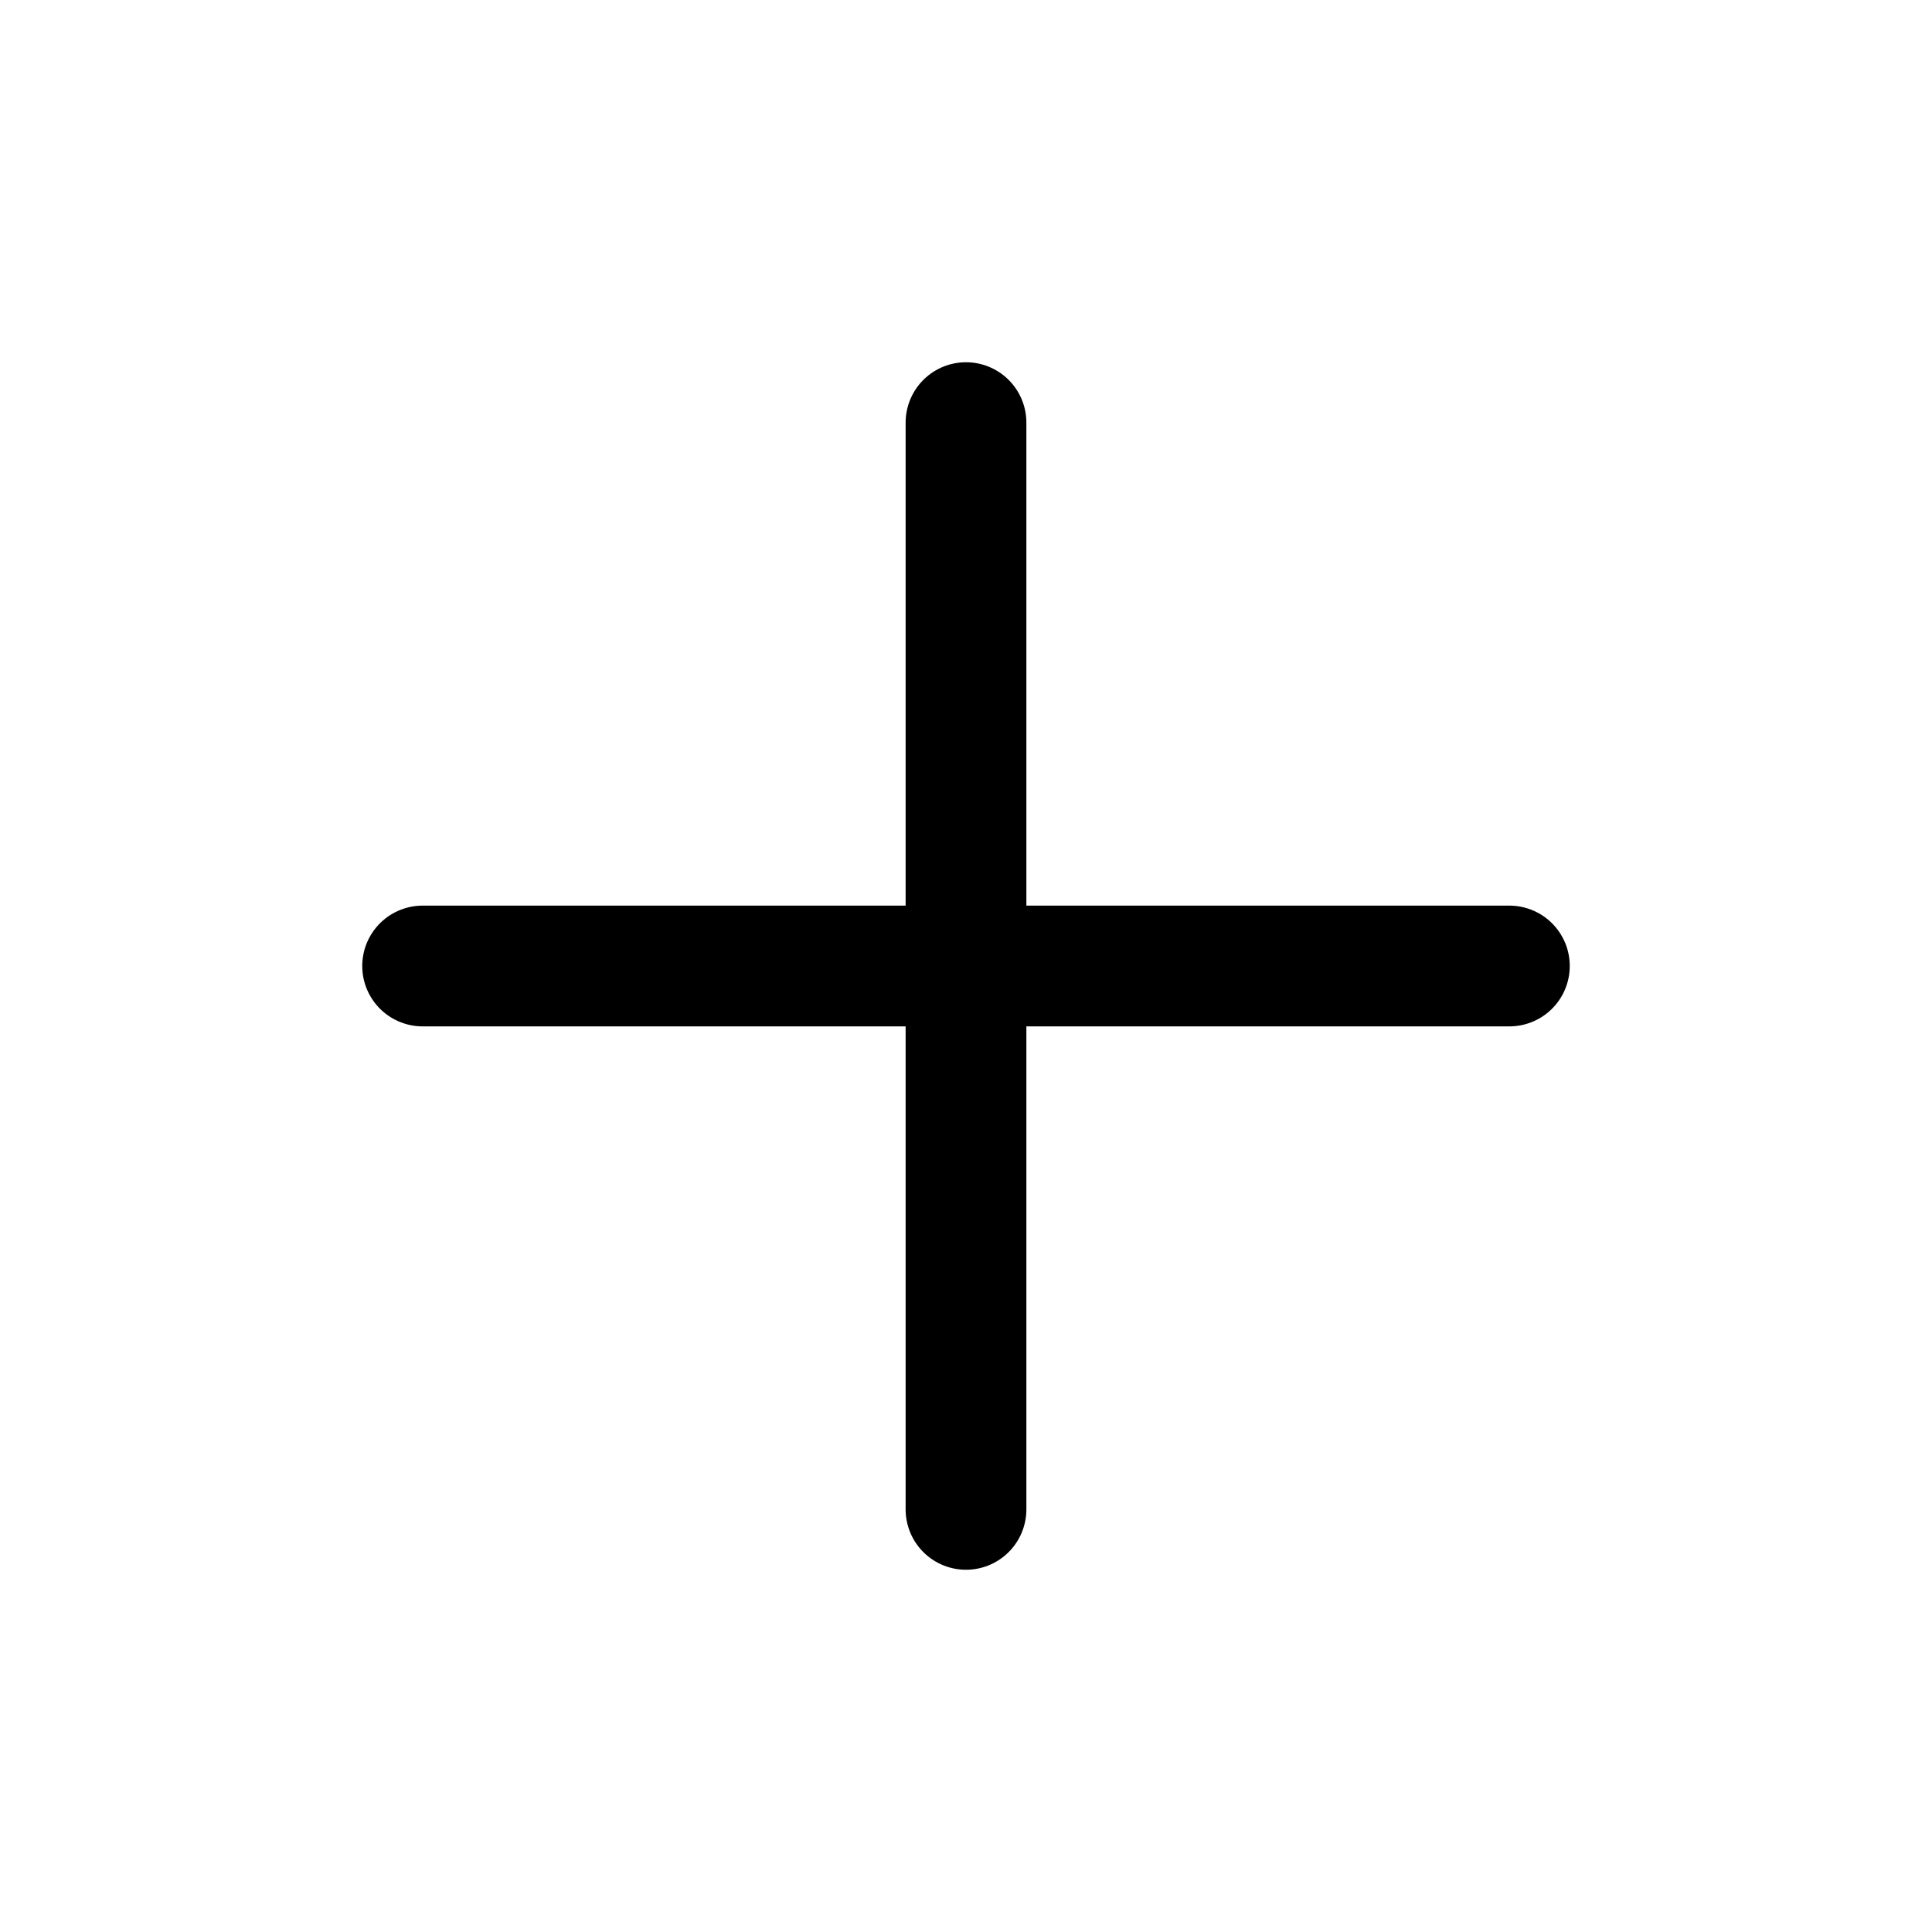
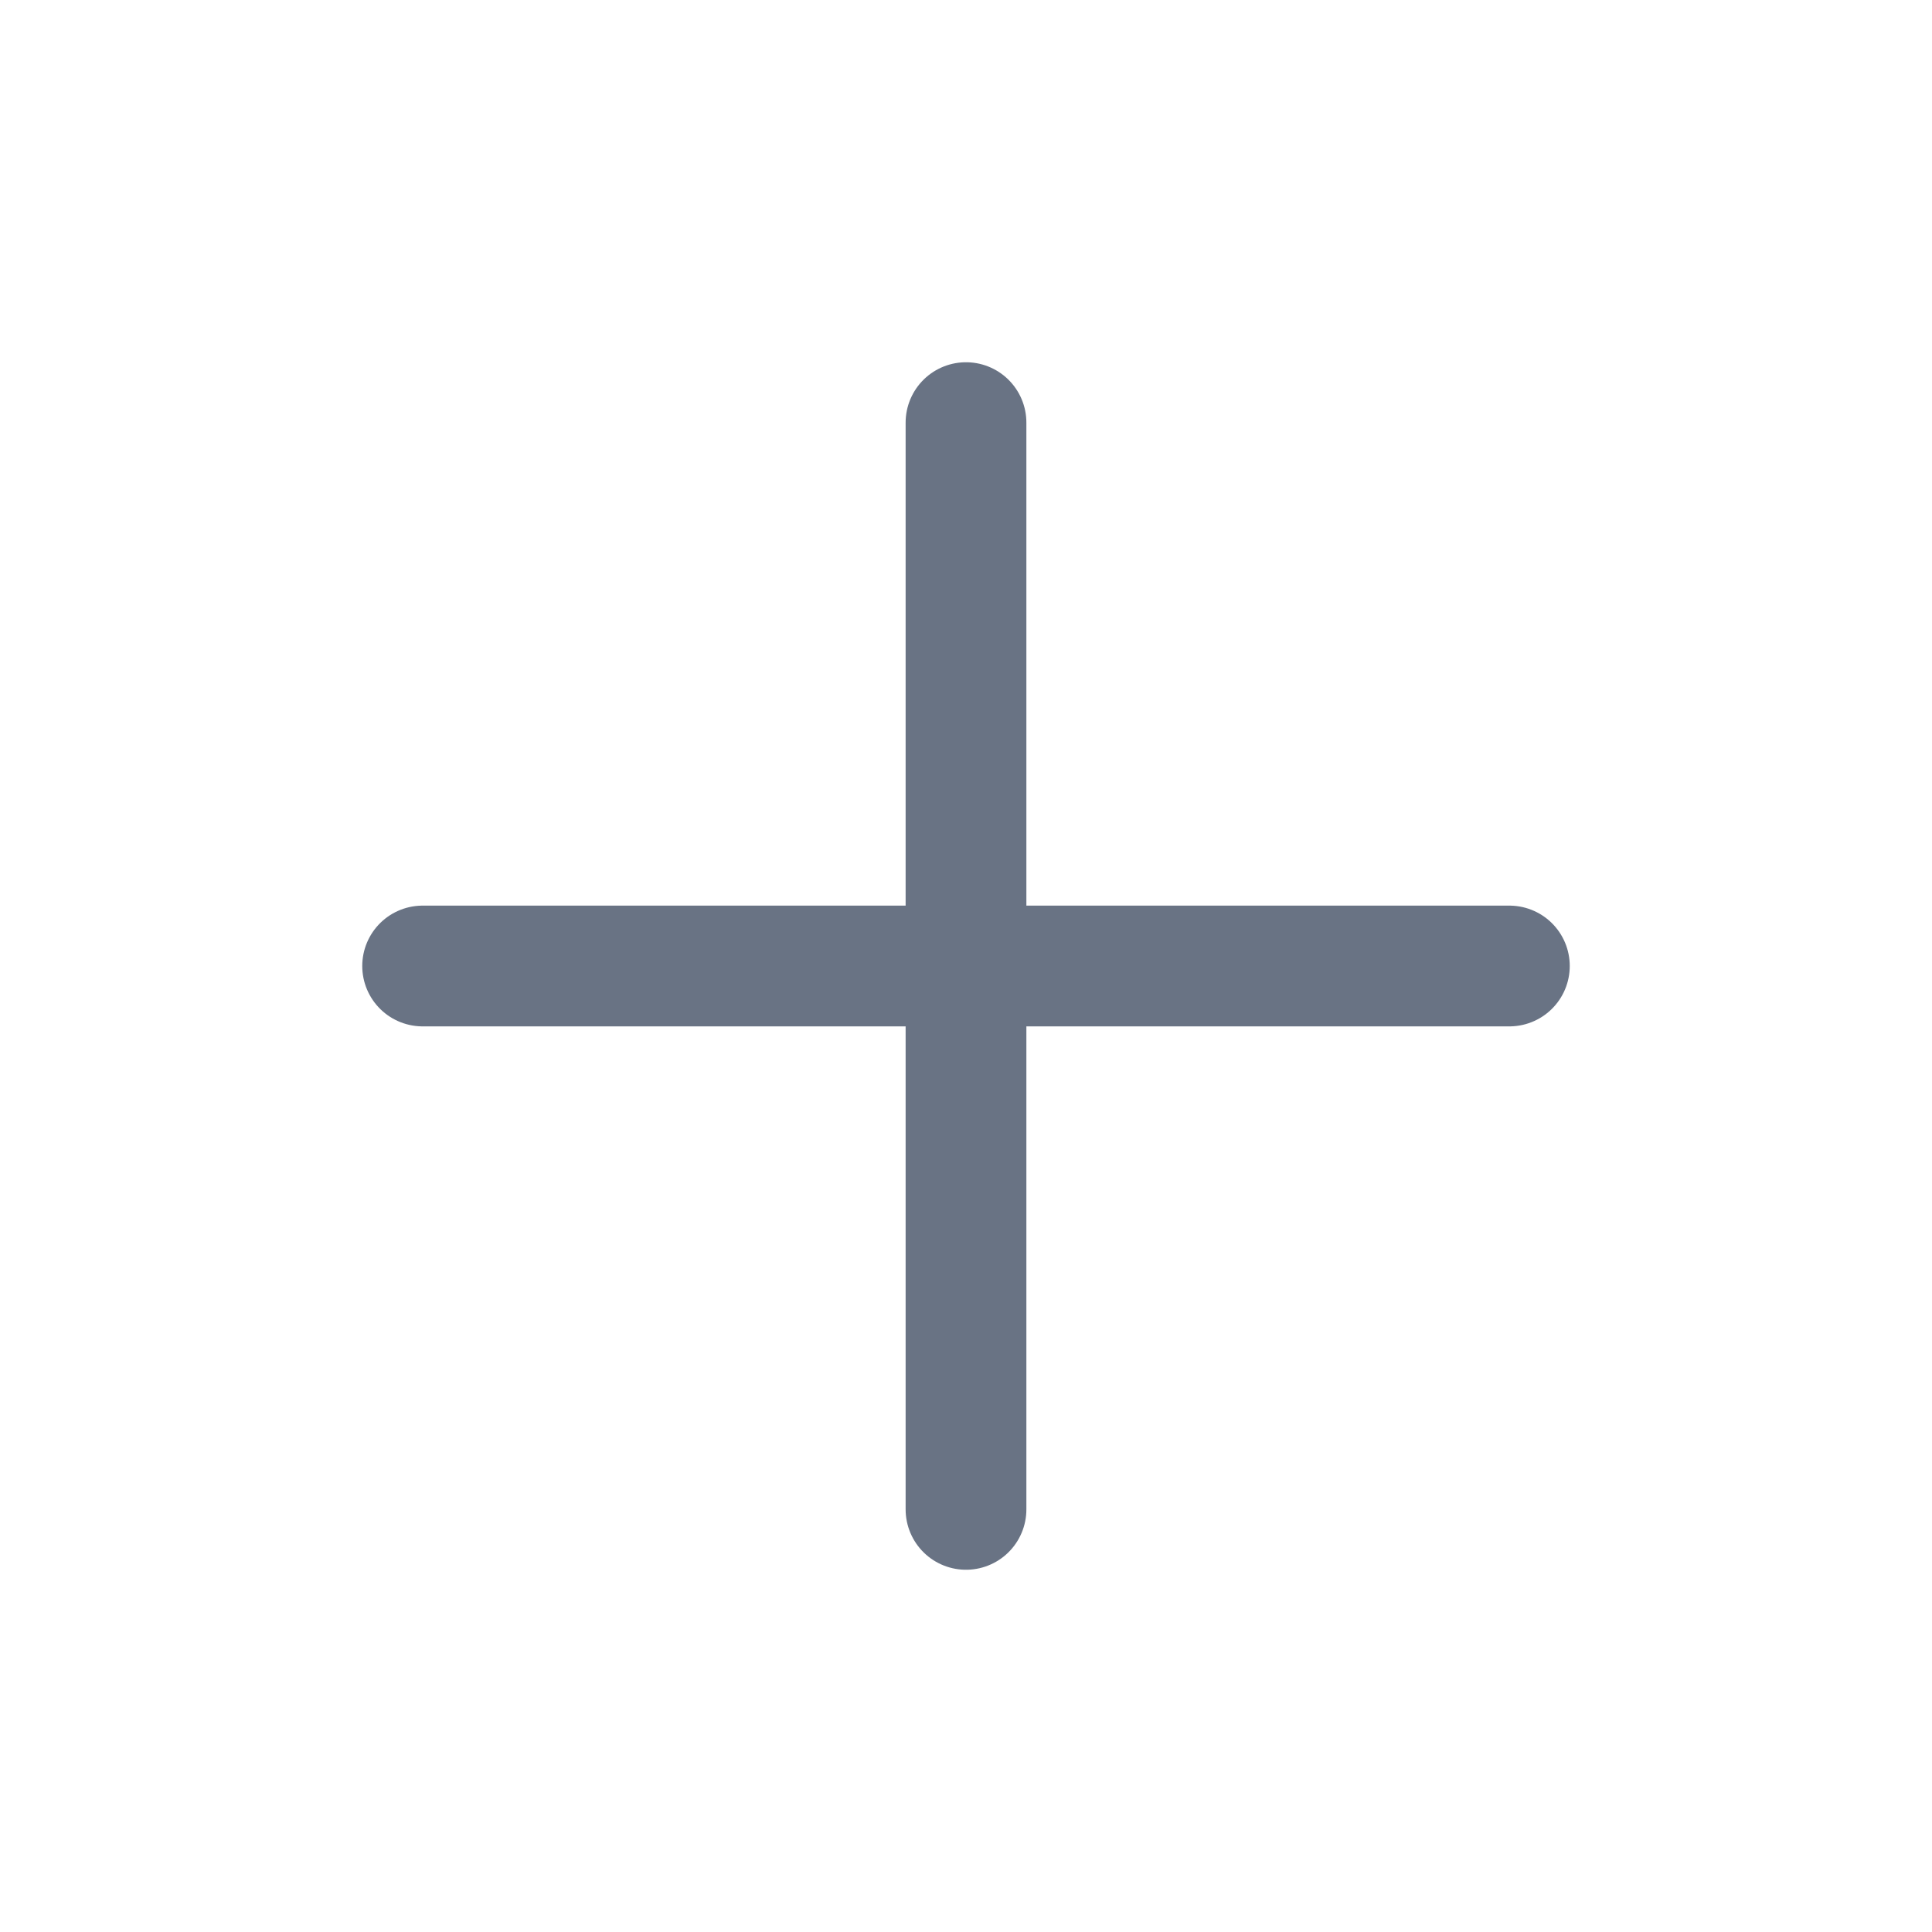
<svg xmlns="http://www.w3.org/2000/svg" width="30" height="30" viewBox="0 0 512 512">
-   <line x1="256" y1="112" x2="256" y2="400" style="fill:none;stroke:#000;stroke-linecap:round;stroke-linejoin:round;stroke-width:32px" />
-   <line x1="400" y1="256" x2="112" y2="256" style="fill:none;stroke:#000;stroke-linecap:round;stroke-linejoin:round;stroke-width:32px" />
+   <line x1="256" y1="112" x2="256" y2="400" style="fill:none;stroke:#697384;stroke-linecap:round;stroke-linejoin:round;stroke-width:32px" />
+   <line x1="400" y1="256" x2="112" y2="256" style="fill:none;stroke:#697384;stroke-linecap:round;stroke-linejoin:round;stroke-width:32px" />
</svg>
